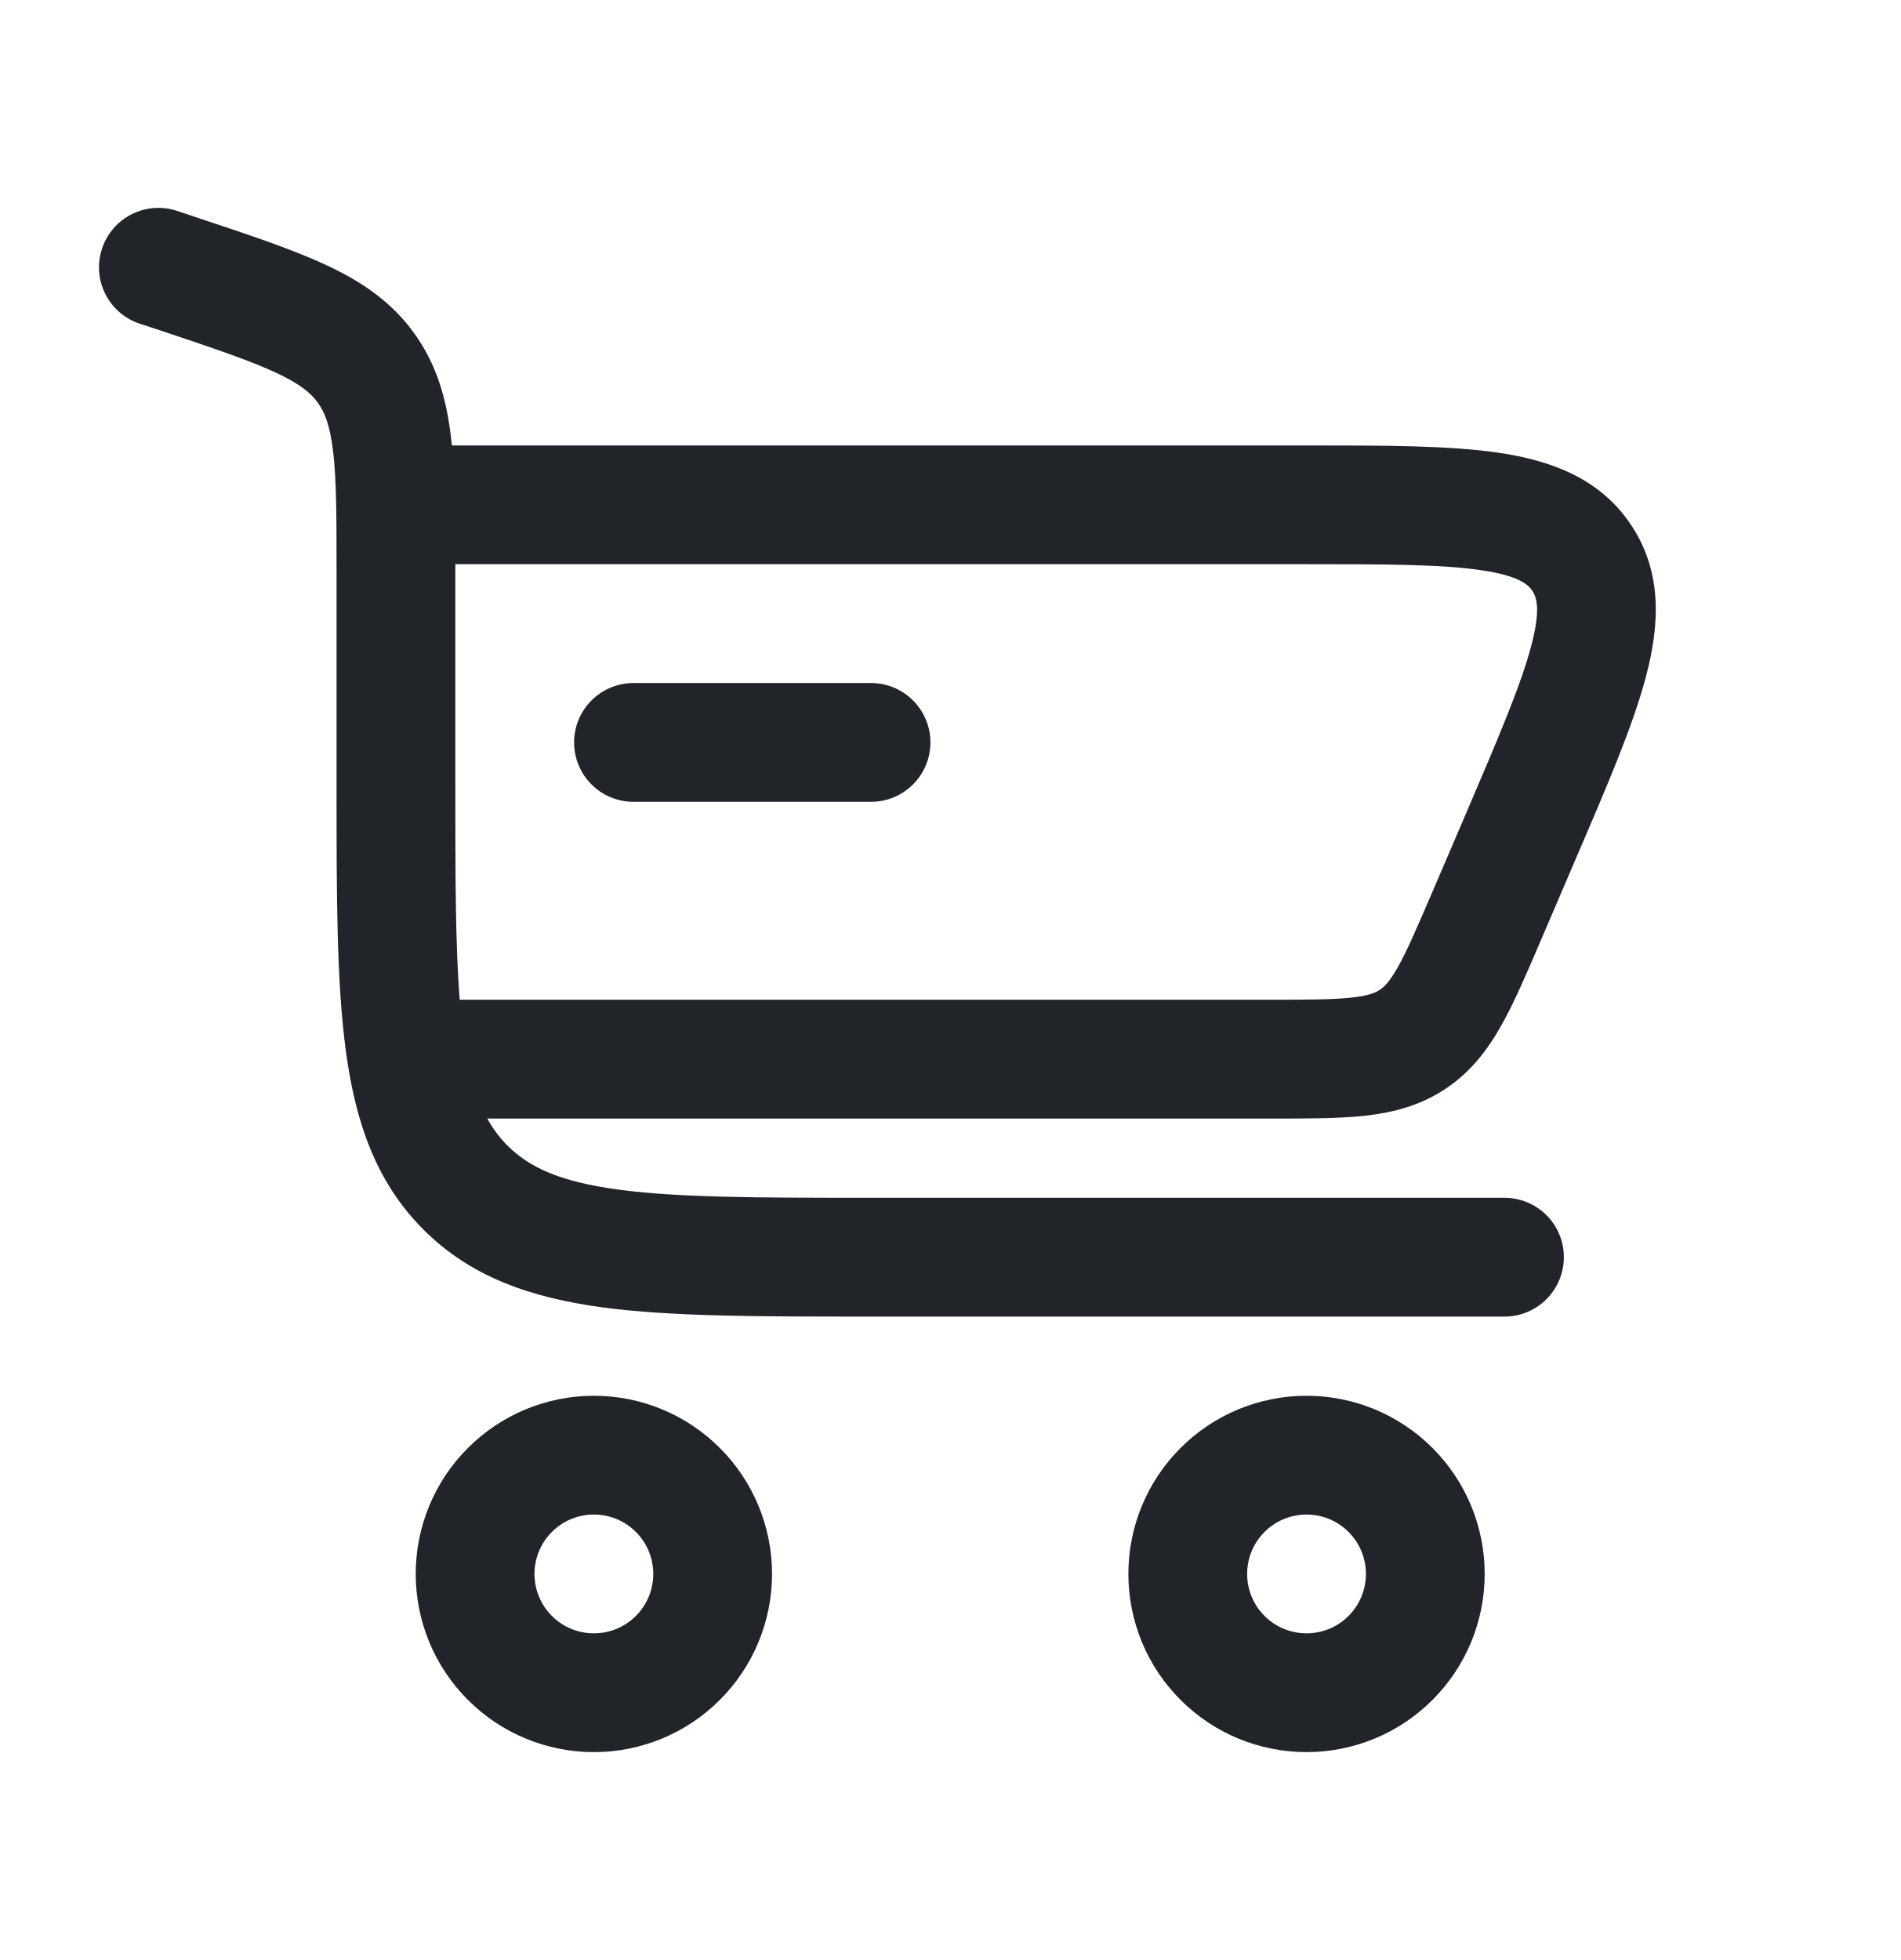
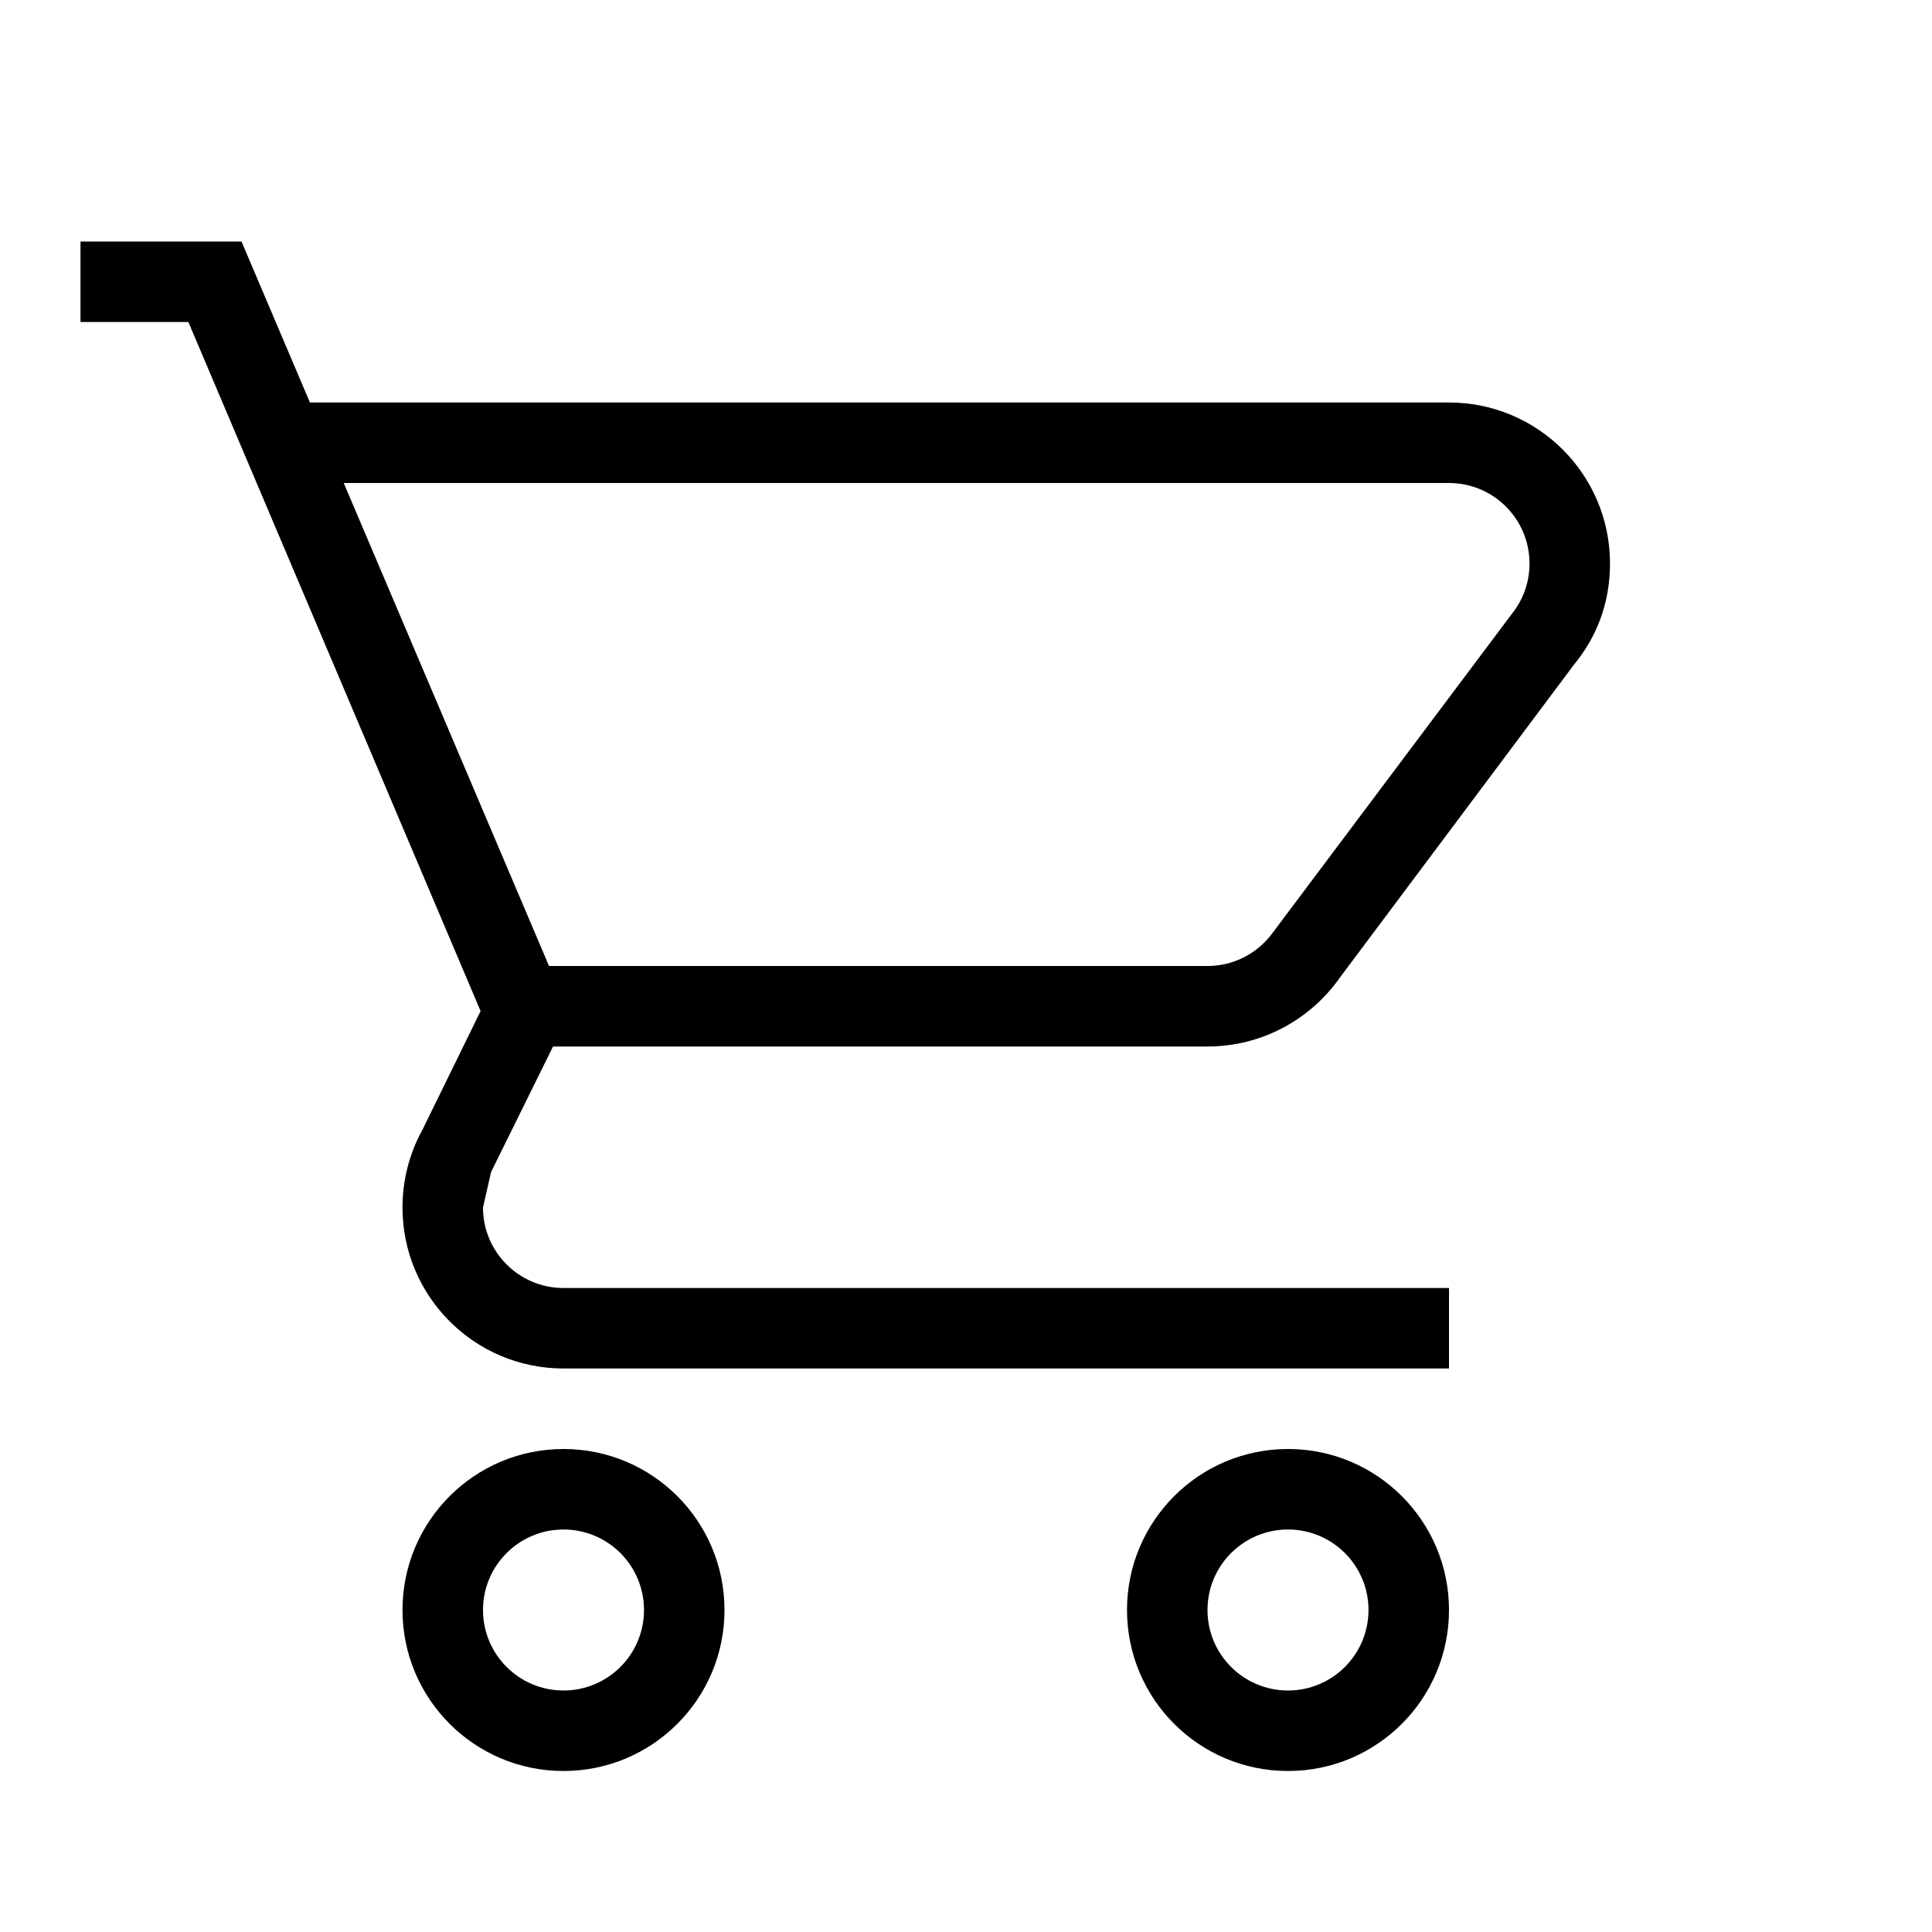
- <svg xmlns="http://www.w3.org/2000/svg" width="32" height="33" viewBox="0 0 32 33" fill="none">
-   <path d="M9.667 12.5C9.667 12.235 9.772 11.98 9.96 11.793C10.147 11.605 10.402 11.5 10.667 11.5H14.667C14.932 11.5 15.186 11.605 15.374 11.793C15.561 11.98 15.667 12.235 15.667 12.5C15.667 12.765 15.561 13.02 15.374 13.207C15.186 13.395 14.932 13.5 14.667 13.5H10.667C10.402 13.5 10.147 13.395 9.96 13.207C9.772 13.02 9.667 12.765 9.667 12.5Z" fill="#212529" />
-   <path fill-rule="evenodd" clip-rule="evenodd" d="M1.719 4.184C1.802 3.932 1.982 3.724 2.22 3.606C2.457 3.487 2.731 3.467 2.983 3.551L3.389 3.687C4.224 3.965 4.929 4.2 5.485 4.459C6.075 4.733 6.587 5.072 6.975 5.612C7.363 6.149 7.524 6.743 7.597 7.389L7.609 7.5H22.015C23.316 7.5 24.404 7.5 25.237 7.623C26.105 7.752 26.944 8.047 27.472 8.849C28 9.649 27.941 10.536 27.717 11.385C27.504 12.199 27.075 13.199 26.561 14.396L25.939 15.848C25.704 16.397 25.496 16.881 25.281 17.264C25.048 17.677 24.764 18.053 24.333 18.337C23.903 18.621 23.444 18.735 22.972 18.787C22.535 18.833 22.009 18.833 21.412 18.833H8.205C8.304 19.012 8.417 19.159 8.545 19.288C8.915 19.657 9.433 19.897 10.412 20.029C11.419 20.164 12.753 20.167 14.667 20.167H25.333C25.599 20.167 25.853 20.272 26.04 20.459C26.228 20.647 26.333 20.901 26.333 21.167C26.333 21.432 26.228 21.686 26.04 21.874C25.853 22.061 25.599 22.167 25.333 22.167H14.593C12.771 22.167 11.3 22.167 10.144 22.012C8.944 21.849 7.933 21.505 7.131 20.703C6.328 19.9 5.984 18.889 5.823 17.689C5.667 16.533 5.667 15.063 5.667 13.24V9.677C5.667 8.727 5.667 8.097 5.611 7.616C5.557 7.16 5.468 6.941 5.352 6.781C5.237 6.621 5.057 6.465 4.641 6.272C4.201 6.068 3.605 5.867 2.704 5.565L2.351 5.449C2.226 5.408 2.111 5.342 2.011 5.256C1.912 5.17 1.831 5.065 1.772 4.947C1.713 4.829 1.678 4.701 1.669 4.57C1.66 4.439 1.677 4.309 1.719 4.184ZM7.743 16.832H21.363C22.024 16.832 22.441 16.831 22.757 16.796C23.049 16.765 23.161 16.713 23.232 16.667C23.303 16.62 23.395 16.537 23.539 16.281C23.695 16.004 23.859 15.621 24.12 15.015L24.692 13.681C25.244 12.391 25.612 11.527 25.784 10.873C25.952 10.239 25.867 10.047 25.803 9.948C25.737 9.851 25.593 9.696 24.944 9.601C24.276 9.501 23.337 9.499 21.935 9.499H7.667V13.167C7.667 14.729 7.667 15.905 7.741 16.833M10 29.5C9.204 29.5 8.441 29.184 7.879 28.621C7.316 28.059 7 27.296 7 26.5C7 25.704 7.316 24.941 7.879 24.379C8.441 23.816 9.204 23.5 10 23.5C10.796 23.5 11.559 23.816 12.121 24.379C12.684 24.941 13 25.704 13 26.5C13 27.296 12.684 28.059 12.121 28.621C11.559 29.184 10.796 29.5 10 29.5ZM9 26.5C9 26.765 9.105 27.02 9.293 27.207C9.48 27.395 9.735 27.5 10 27.5C10.265 27.5 10.52 27.395 10.707 27.207C10.895 27.02 11 26.765 11 26.5C11 26.235 10.895 25.98 10.707 25.793C10.52 25.605 10.265 25.5 10 25.5C9.735 25.5 9.48 25.605 9.293 25.793C9.105 25.98 9 26.235 9 26.5ZM19 26.5C19 26.894 19.078 27.284 19.228 27.648C19.379 28.012 19.6 28.343 19.879 28.621C20.157 28.9 20.488 29.121 20.852 29.272C21.216 29.422 21.606 29.5 22 29.5C22.394 29.5 22.784 29.422 23.148 29.272C23.512 29.121 23.843 28.9 24.121 28.621C24.4 28.343 24.621 28.012 24.772 27.648C24.922 27.284 25 26.894 25 26.5C25 25.704 24.684 24.941 24.121 24.379C23.559 23.816 22.796 23.5 22 23.5C21.204 23.5 20.441 23.816 19.879 24.379C19.316 24.941 19 25.704 19 26.5ZM22 27.5C21.735 27.5 21.48 27.395 21.293 27.207C21.105 27.02 21 26.765 21 26.5C21 26.235 21.105 25.98 21.293 25.793C21.48 25.605 21.735 25.5 22 25.5C22.265 25.5 22.52 25.605 22.707 25.793C22.895 25.98 23 26.235 23 26.5C23 26.765 22.895 27.02 22.707 27.207C22.52 27.395 22.265 27.5 22 27.5Z" fill="#212529" />
+ <svg xmlns="http://www.w3.org/2000/svg" width="32" height="32" viewBox="0 0 24 24">
+   <path fill="black" d="M16 18a2 2 0 0 1 2 2a2 2 0 0 1-2 2a2 2 0 0 1-2-2a2 2 0 0 1 2-2m0 1a1 1 0 0 0-1 1a1 1 0 0 0 1 1a1 1 0 0 0 1-1a1 1 0 0 0-1-1m-9-1a2 2 0 0 1 2 2a2 2 0 0 1-2 2a2 2 0 0 1-2-2a2 2 0 0 1 2-2m0 1a1 1 0 0 0-1 1a1 1 0 0 0 1 1a1 1 0 0 0 1-1a1 1 0 0 0-1-1M18 6H4.27l2.55 6H15c.33 0 .62-.16.8-.4l3-4c.13-.17.2-.38.2-.6a1 1 0 0 0-1-1m-3 7H6.87l-.77 1.56L6 15a1 1 0 0 0 1 1h11v1H7a2 2 0 0 1-2-2a2 2 0 0 1 .25-.97l.72-1.47L2.34 4H1V3h2l.85 2H18a2 2 0 0 1 2 2c0 .5-.17.92-.45 1.26l-2.91 3.89c-.36.51-.96.85-1.64.85" />
</svg>
